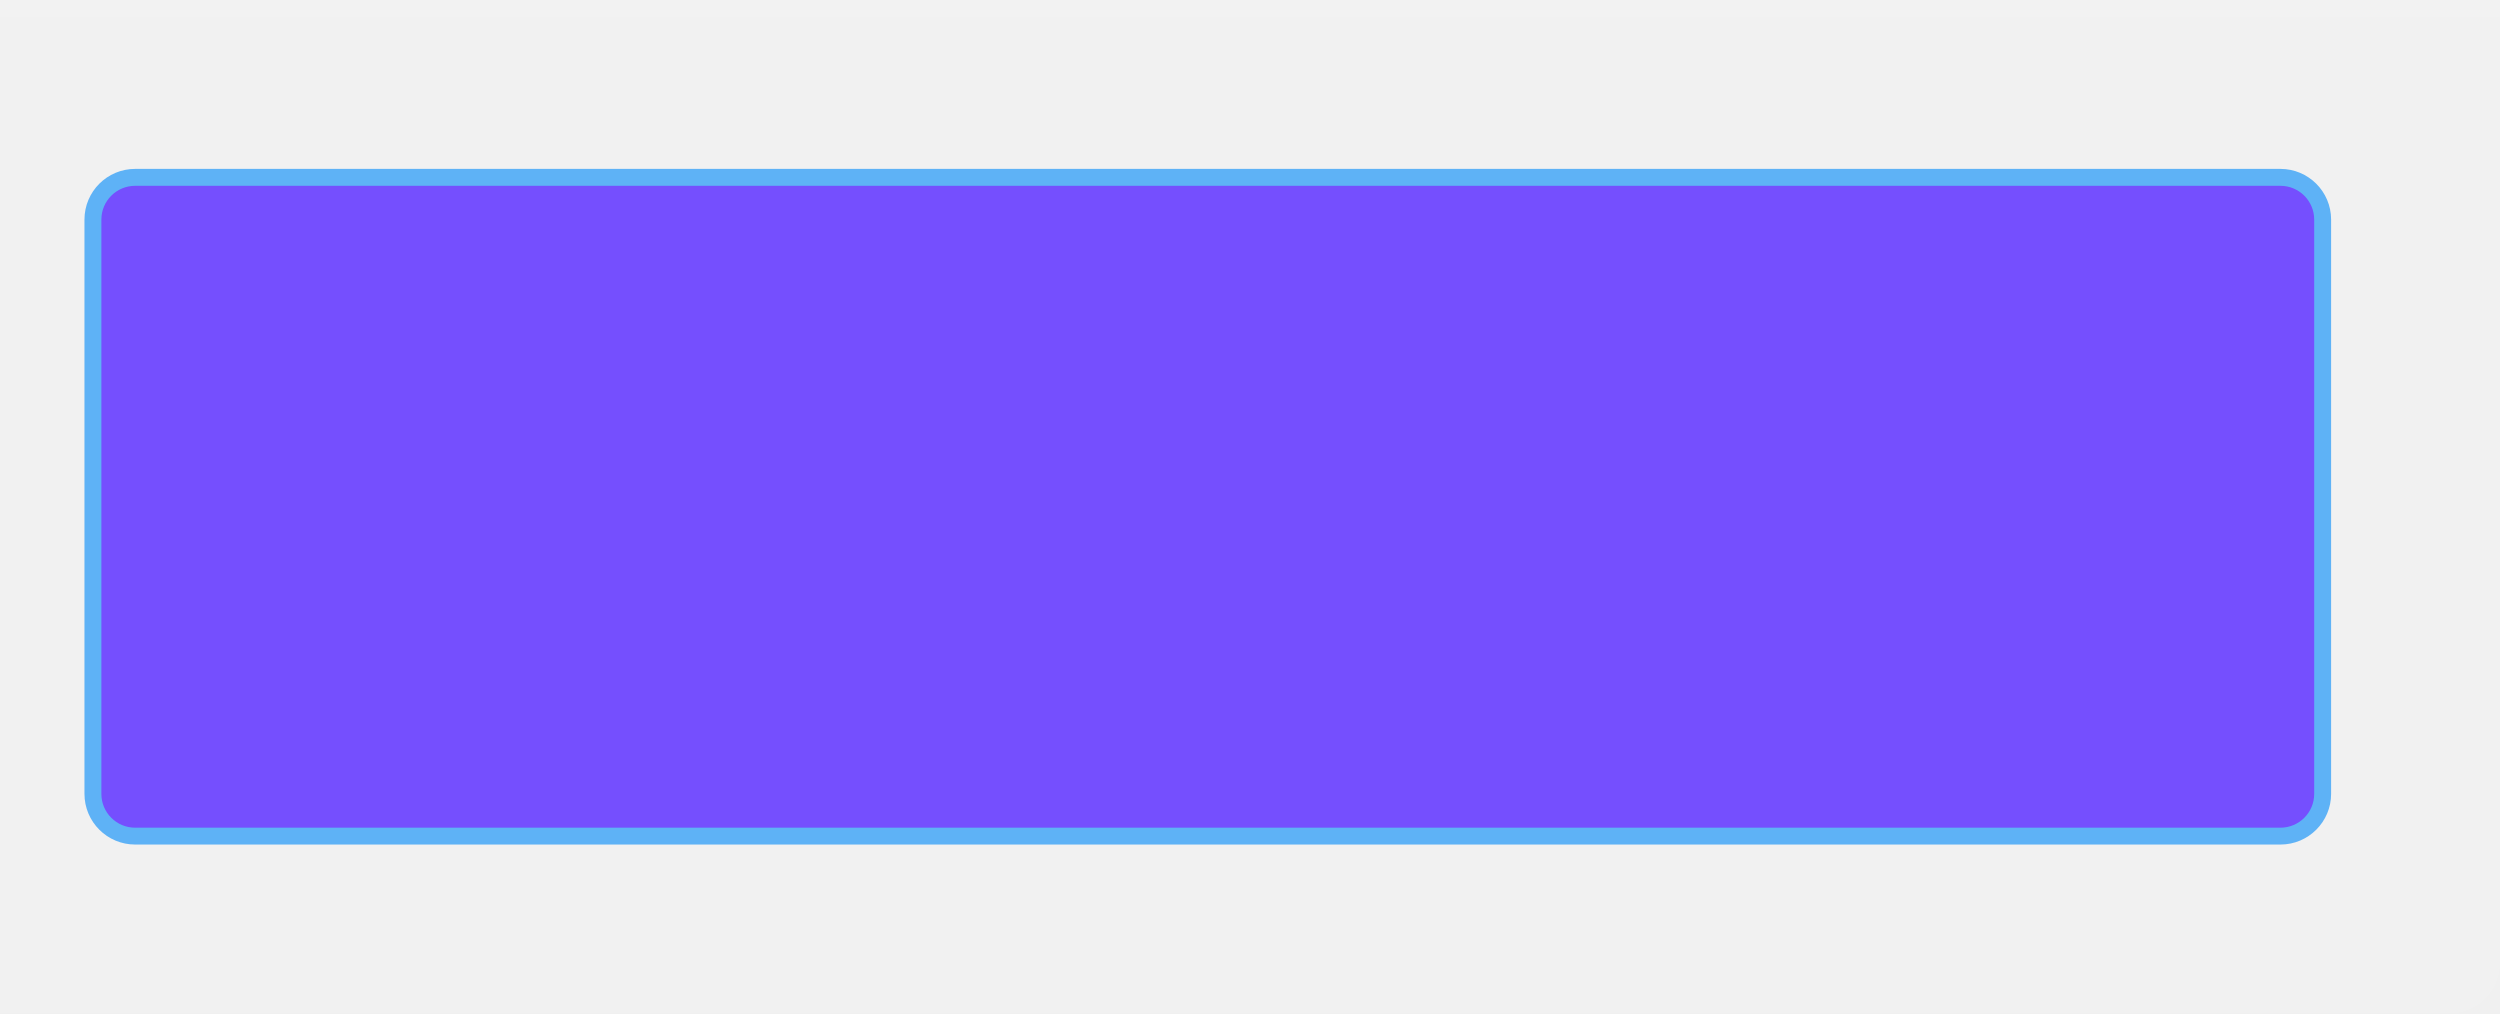
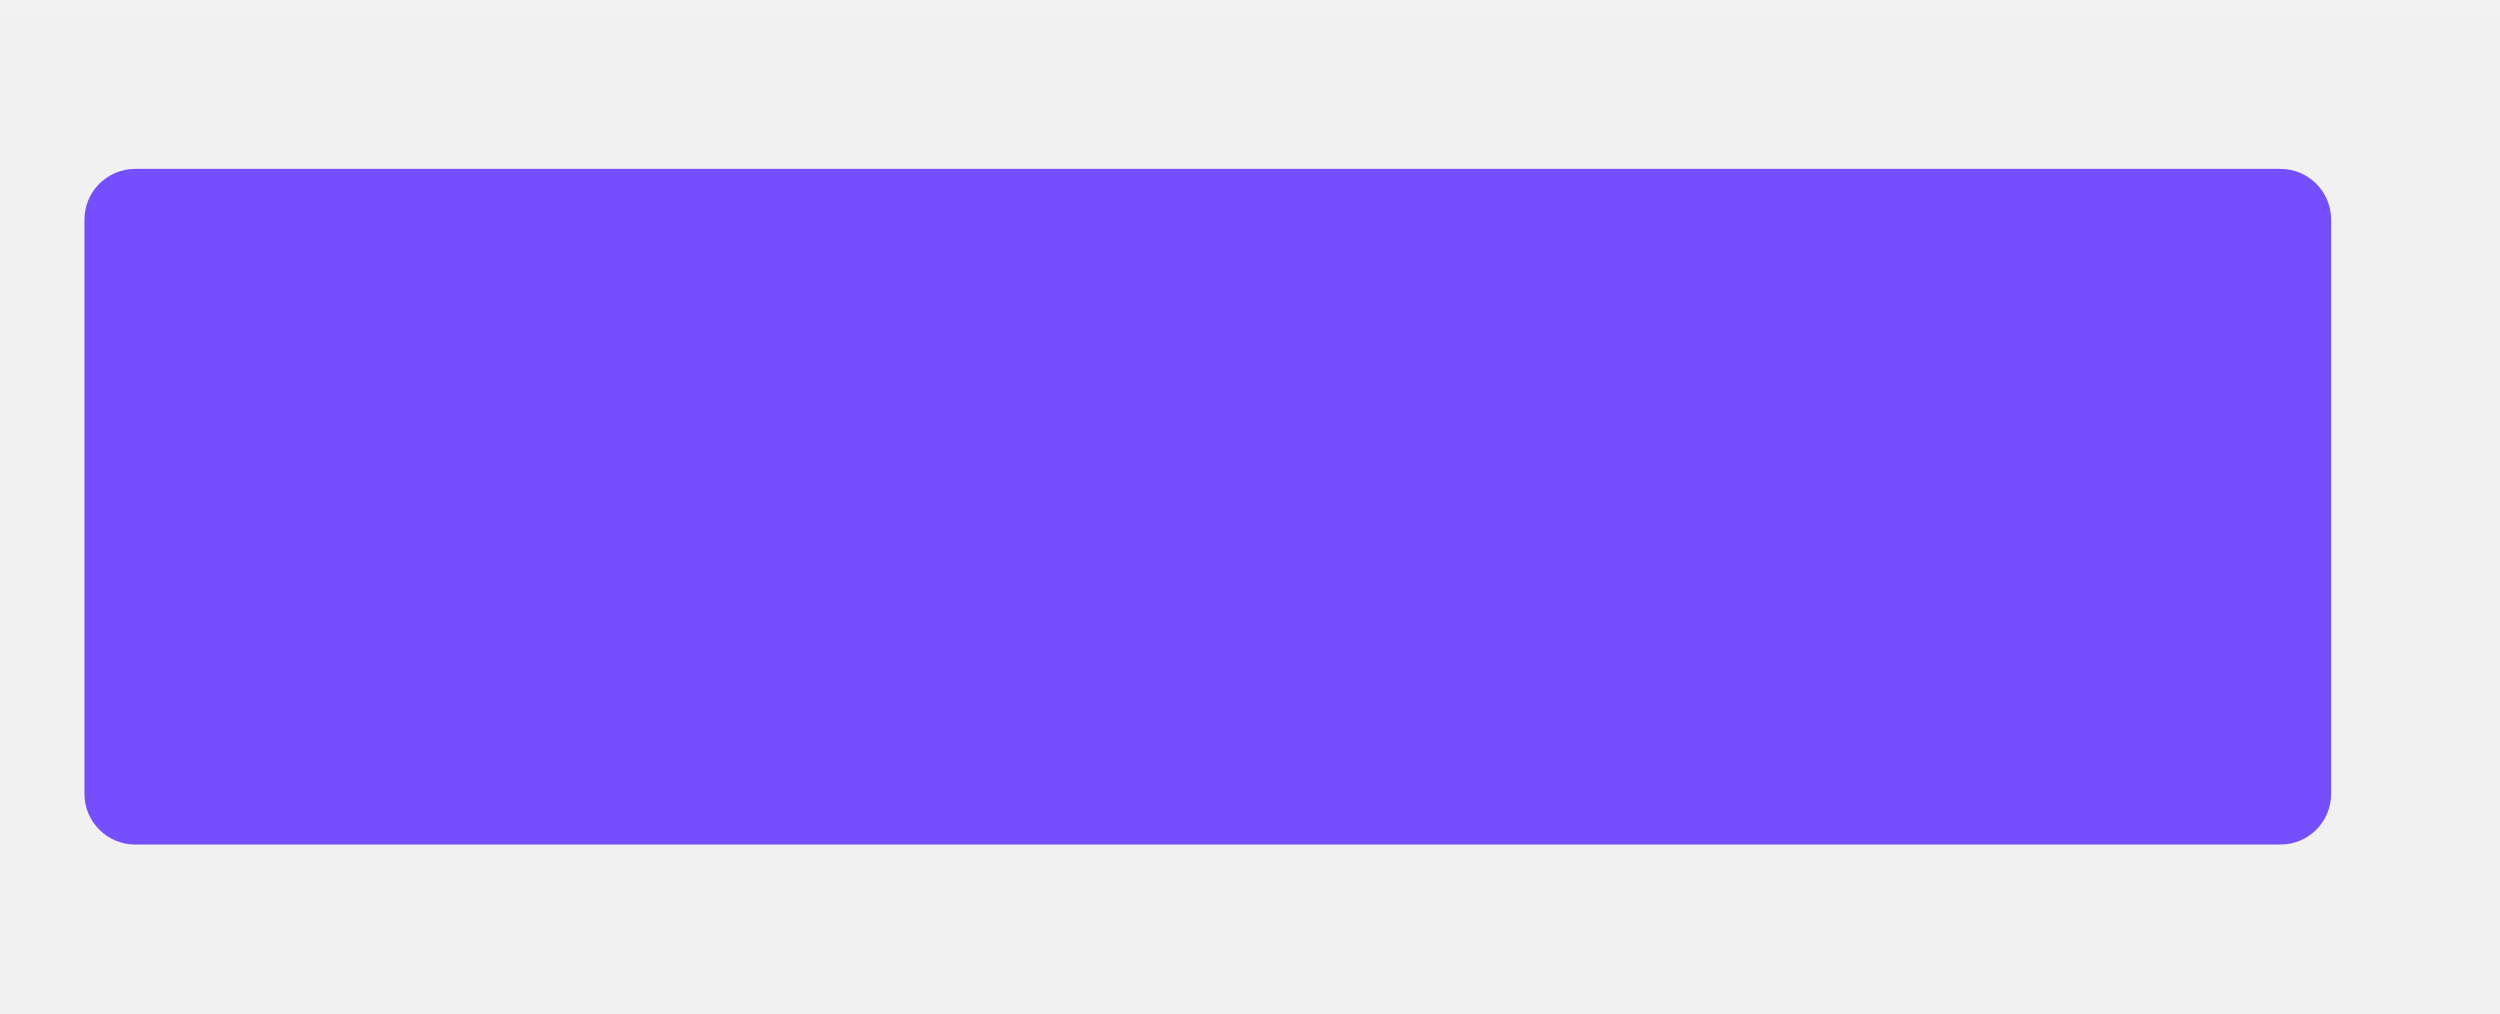
<svg xmlns="http://www.w3.org/2000/svg" width="148" height="60" viewBox="0 0 39.158 15.875" version="1.1" id="svg5">
  <defs id="defs2">
    <clipPath clipPathUnits="userSpaceOnUse" id="clipPath1633">
      <path id="path1635" style="opacity:0.95;fill:#ffffff;stroke-width:0.974;stroke-linecap:round;stroke-linejoin:round" d="m 0.23,-3.969 c -2.033,0 -3.67,1.637 -3.67,3.67 V 16.174 c 0,2.033 1.637,3.67 3.67,3.67 H 16.703 c 2.033,0 3.67,-1.637 3.67,-3.67 V -0.299 C 20.373,-2.332 18.736,-3.969 16.703,-3.969 Z M 3.708,1.058 h 9.518 c 1.175,0 2.12,0.946 2.12,2.12 v 9.518 c 0,1.175 -0.946,2.12 -2.12,2.12 H 3.708 C 2.533,14.817 1.587,13.871 1.587,12.696 V 3.179 c 0,-1.175 0.946,-2.12 2.12,-2.12 z" />
    </clipPath>
  </defs>
  <g id="layer1">
    <g id="g2413" transform="matrix(-1,0,0,1,40.74583,-3.439583)">
      <path id="rect3629" style="opacity:0.06;fill:#ffffff;fill-opacity:1;stroke:none;stroke-width:3.991;stroke-linecap:round;stroke-linejoin:round;stroke-miterlimit:4;stroke-dasharray:none;stroke-opacity:0.988;paint-order:stroke markers fill" d="m 6,13 v 57 c 0,1.662 1.338,3 3,3 H 154 V 13 Z" transform="scale(0.2645833)" />
      <rect style="opacity:0.1;fill:#ffffff;fill-opacity:1;stroke:none;stroke-width:0.576;stroke-linecap:round;stroke-linejoin:round;stroke-miterlimit:4;stroke-dasharray:none;stroke-opacity:0.988;paint-order:stroke markers fill" id="rect2759" width="39.158" height="0.265" x="1.587" y="3.44" rx="0" ry="0" />
-       <rect style="opacity:1;fill:#5eb2f6;fill-opacity:1;stroke:none;stroke-width:0.479;stroke-linecap:round;stroke-linejoin:round;paint-order:stroke fill markers" id="rect1110" width="35.19" height="10.583" x="4.233" y="6.085" rx="0.794" ry="0.794" />
+       <rect style="opacity:1;fill:#754ffe;fill-opacity:1;stroke:none;stroke-width:0.479;stroke-linecap:round;stroke-linejoin:round;paint-order:stroke fill markers" id="rect1110" width="35.19" height="10.583" x="4.233" y="6.085" rx="0.794" ry="0.794" />
      <rect style="fill:#754ffe;fill-opacity:1;stroke:none;stroke-width:0.46;stroke-linecap:round;stroke-linejoin:round;paint-order:stroke fill markers" id="rect2236" width="34.66" height="10.054" x="4.498" y="6.35" rx="0.529" ry="0.529" />
    </g>
  </g>
</svg>
